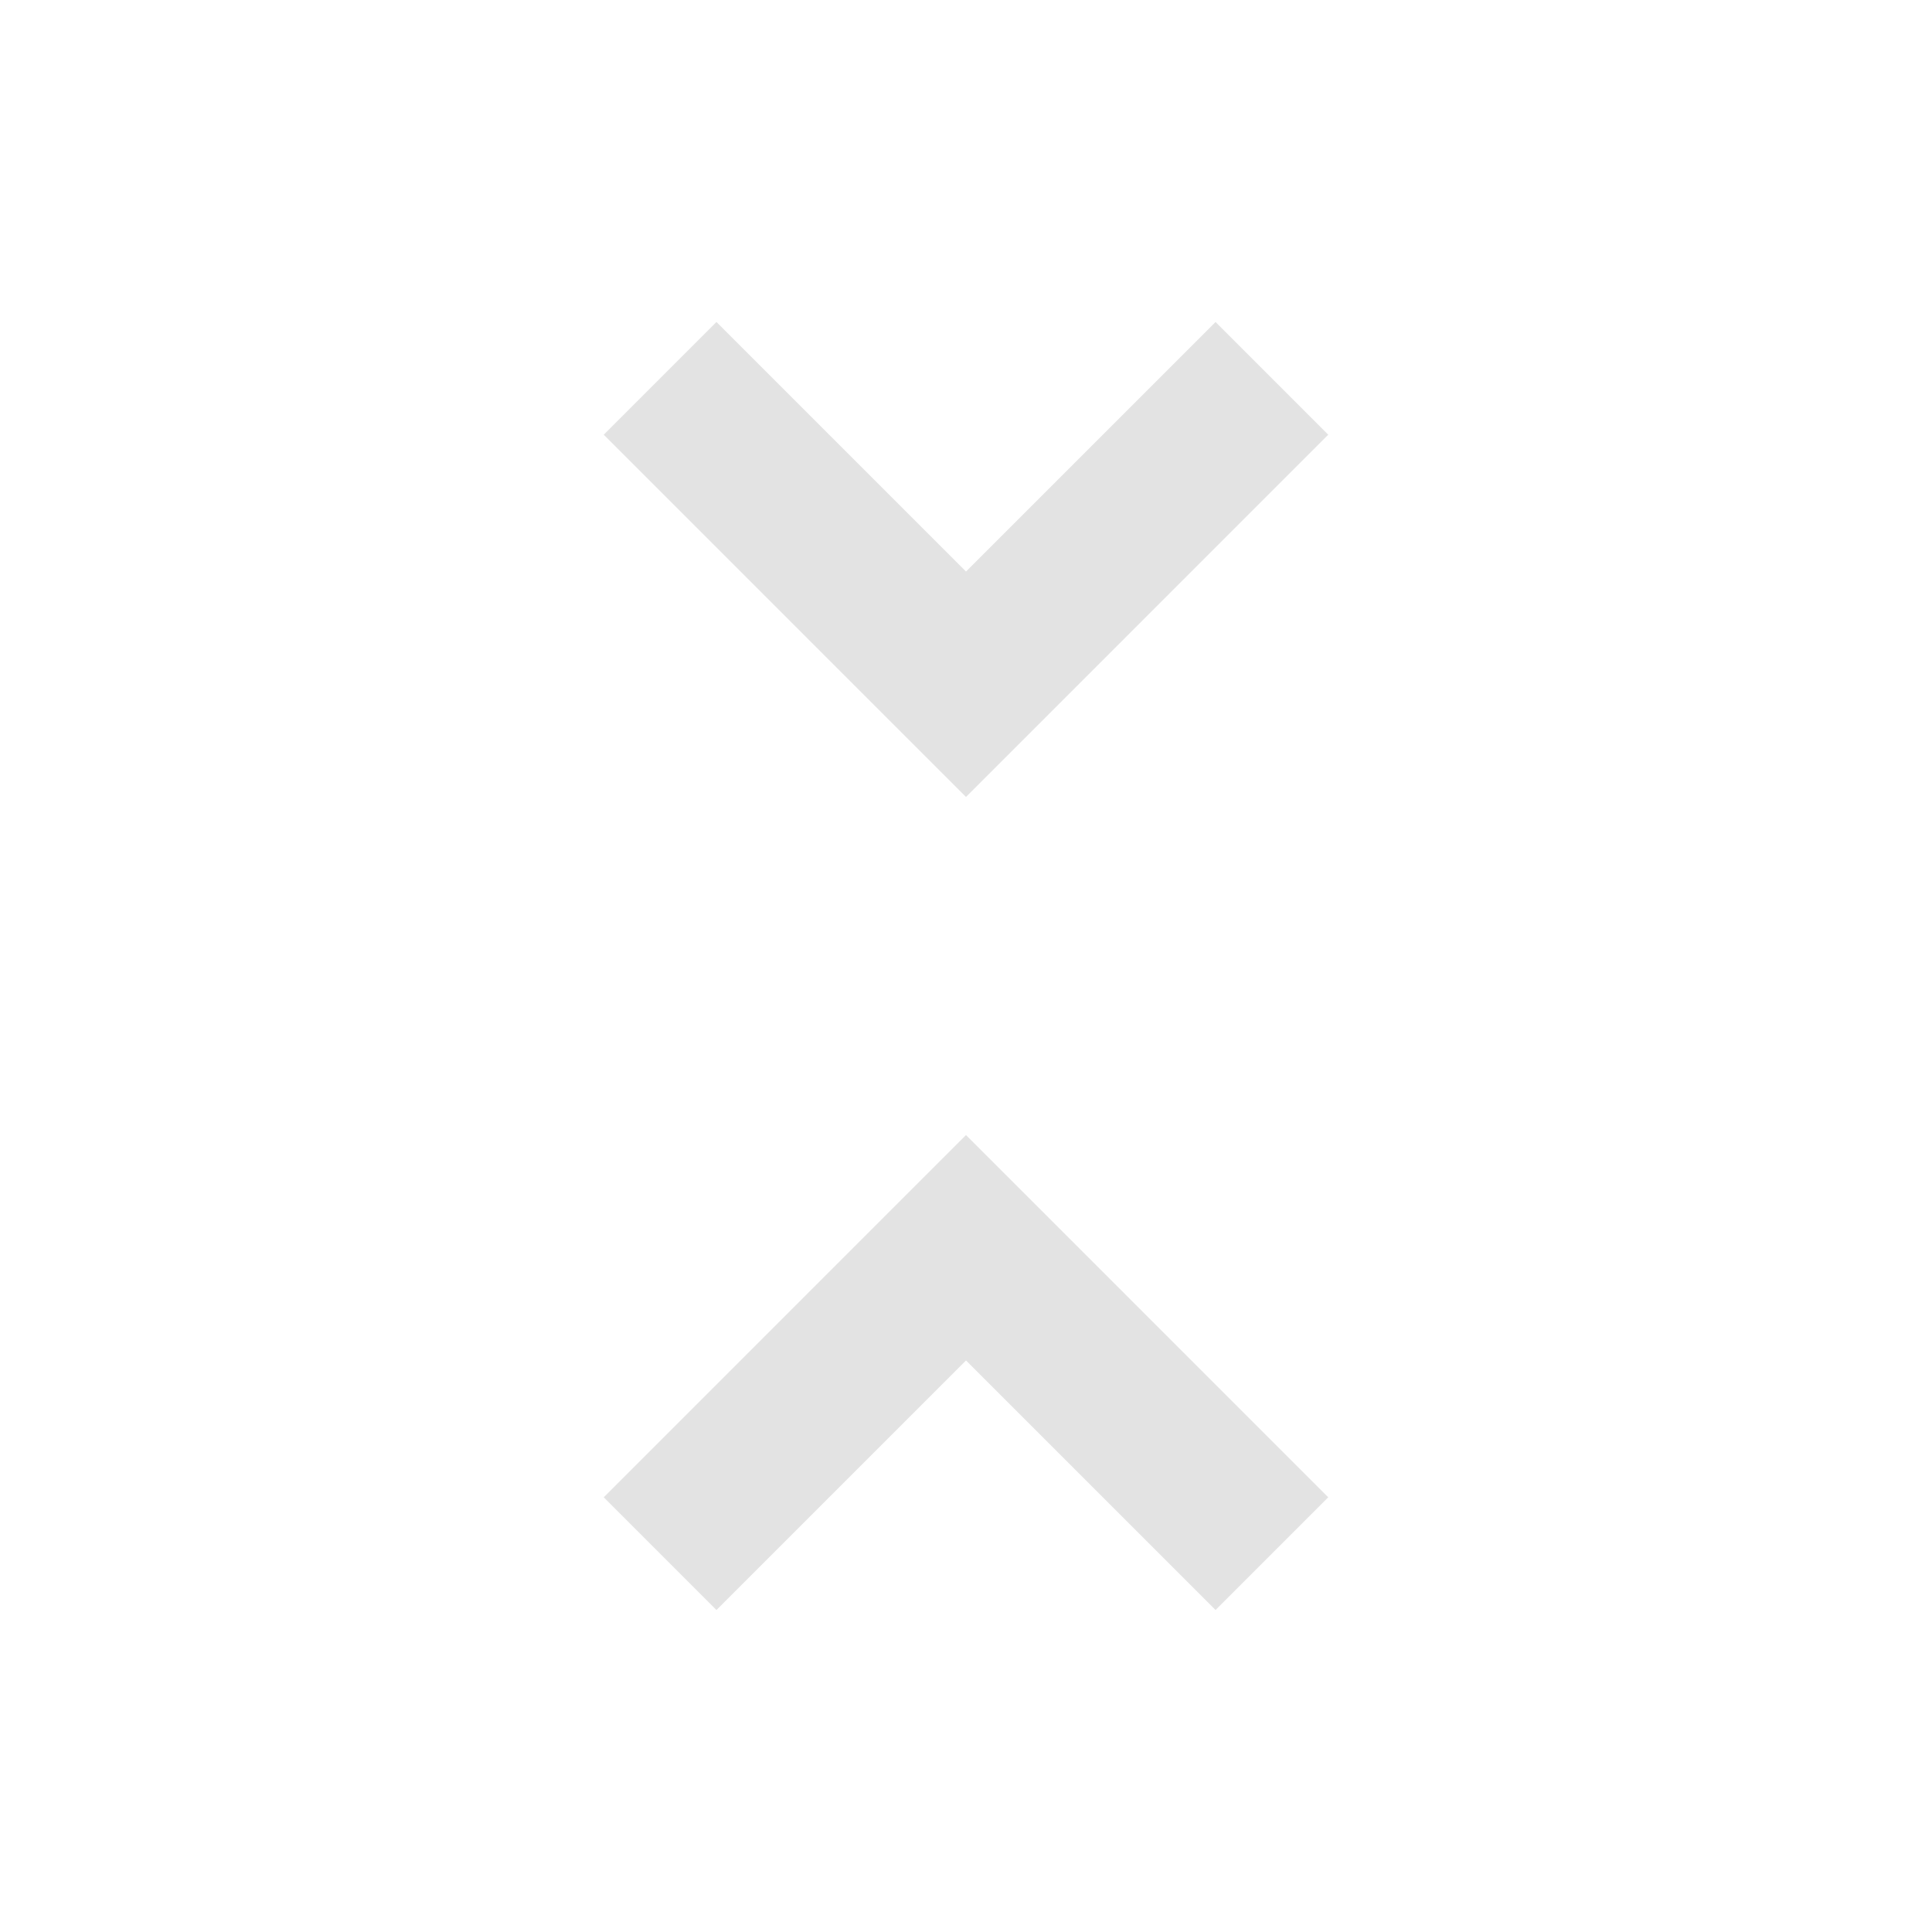
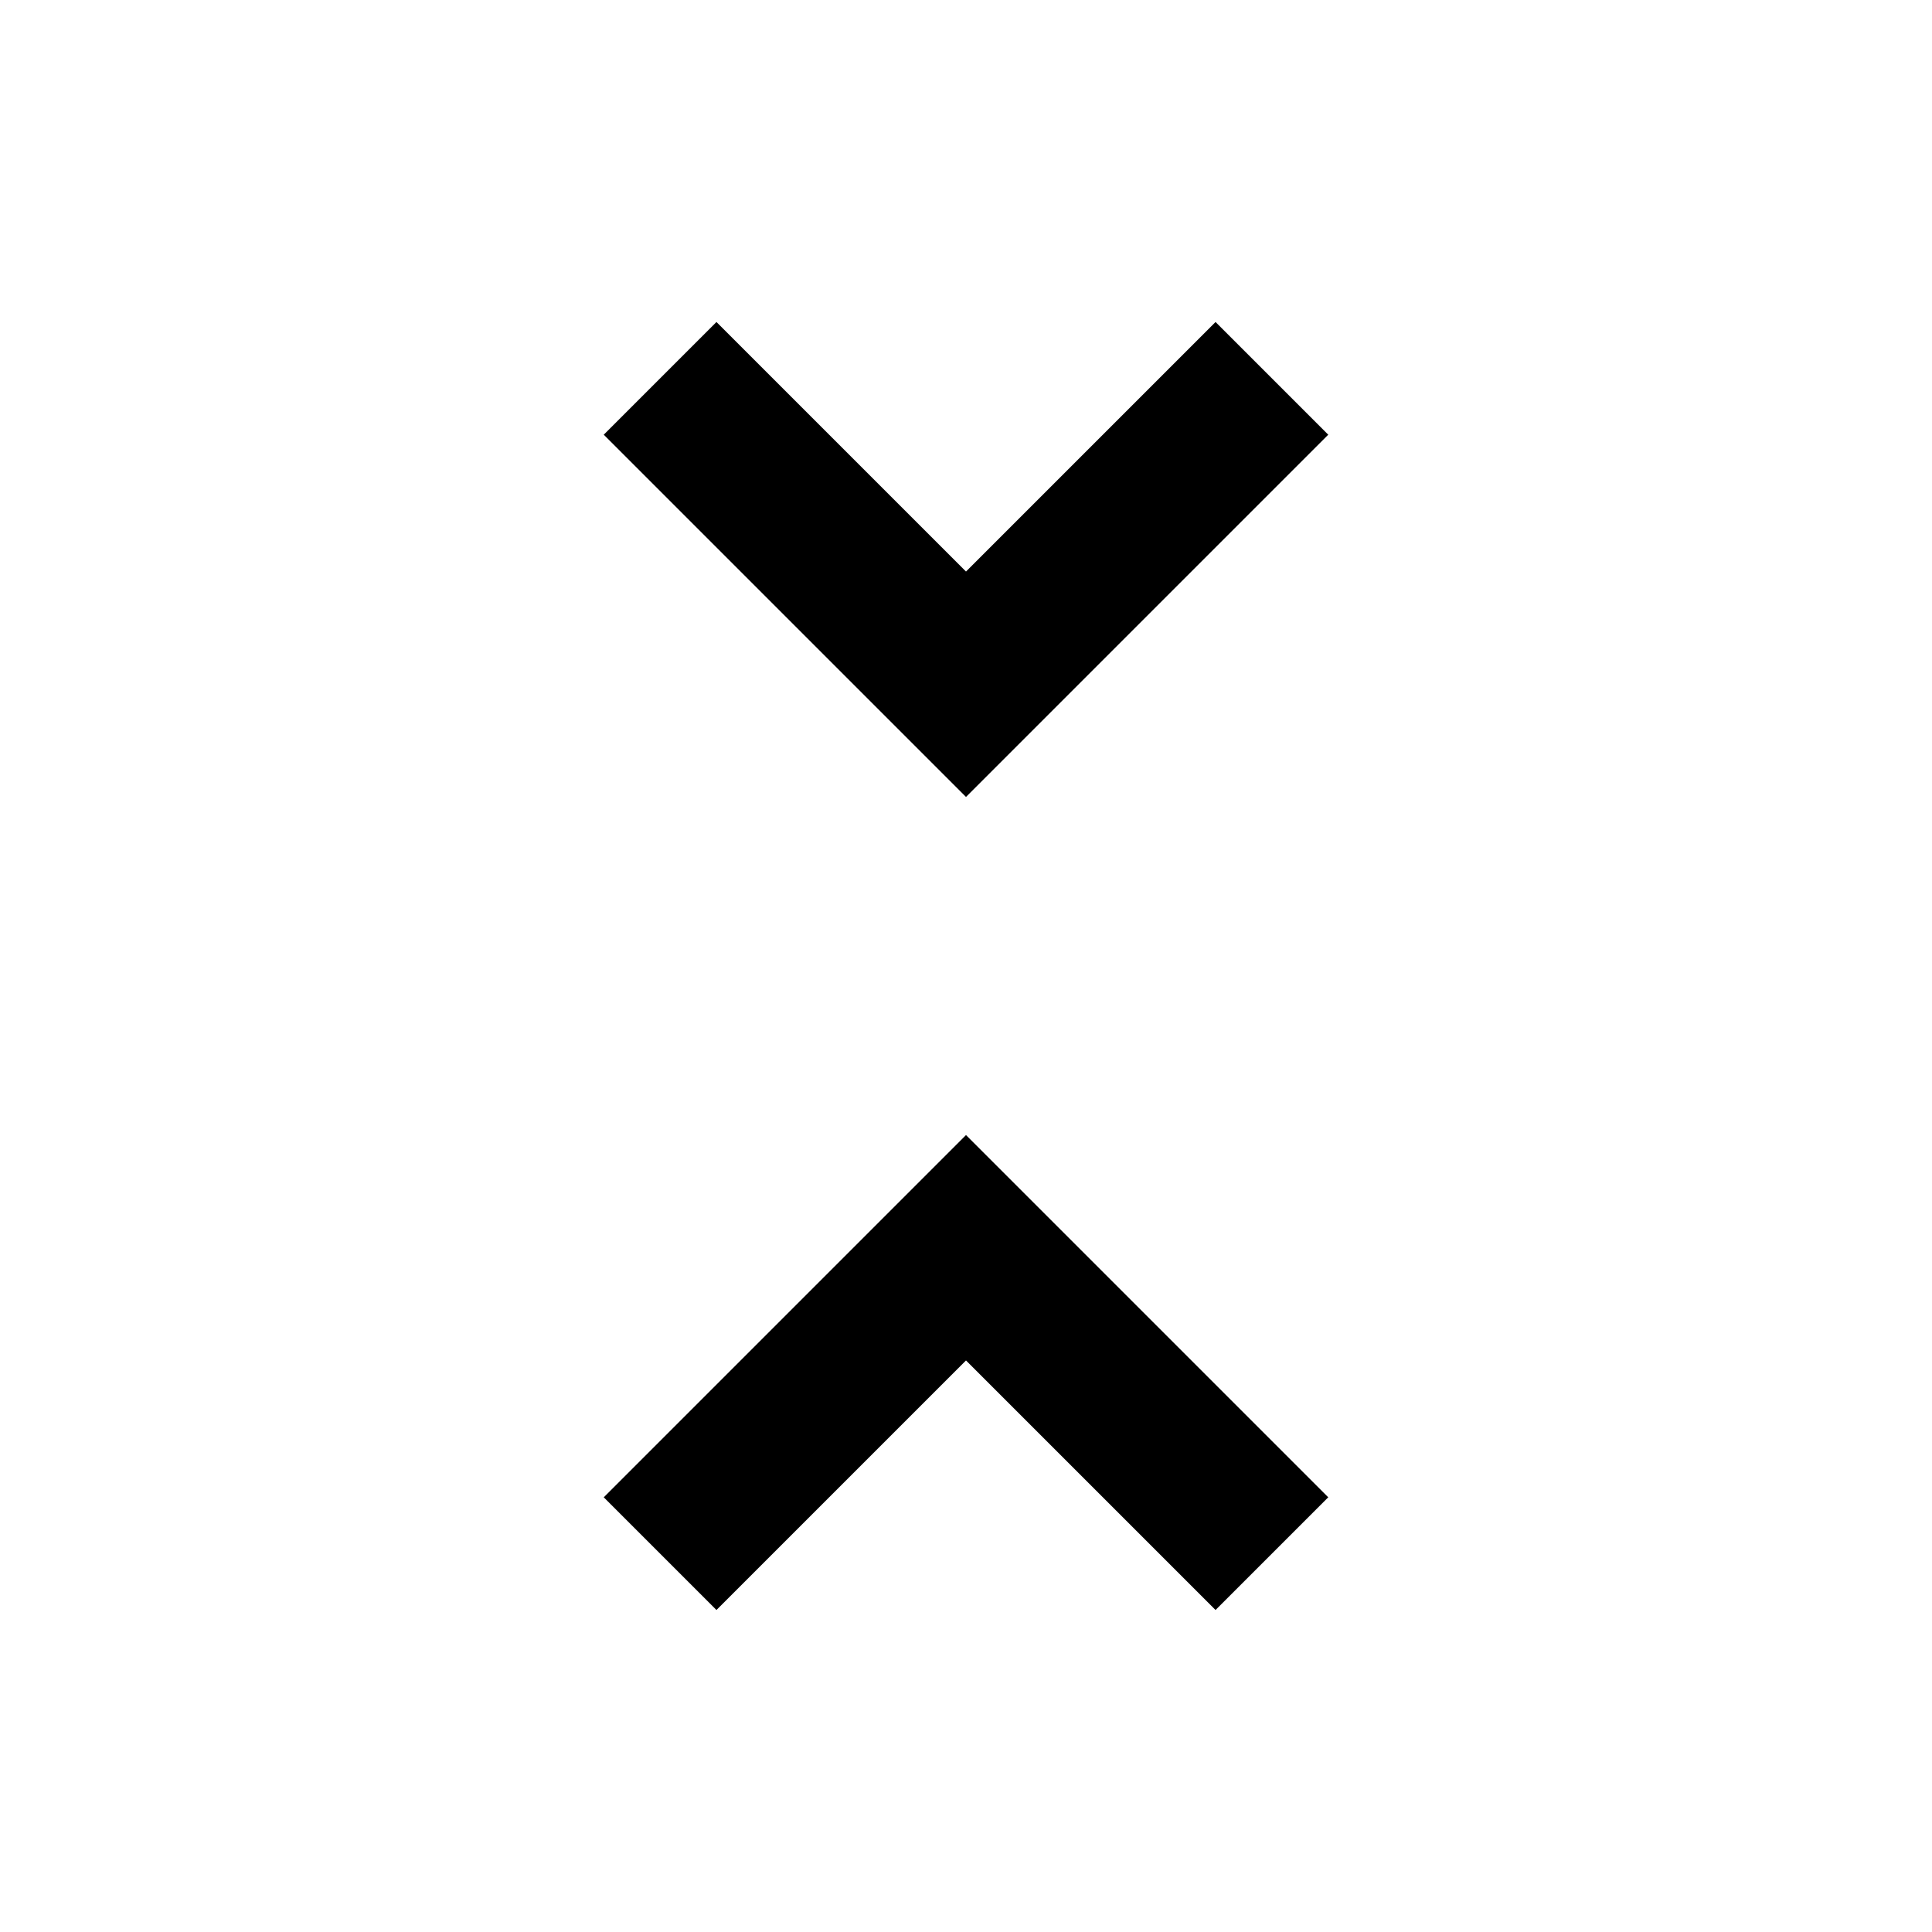
- <svg xmlns="http://www.w3.org/2000/svg" height="24px" viewBox="0 -960 960 960" width="24px" fill="#e3e3e3">
+ <svg xmlns="http://www.w3.org/2000/svg" height="24px" viewBox="0 -960 960 960" width="24px" fill="currentColor">
  <path d="m356-160-56-56 180-180 180 180-56 56-124-124-124 124Zm124-404L300-744l56-56 124 124 124-124 56 56-180 180Z" />
</svg>
